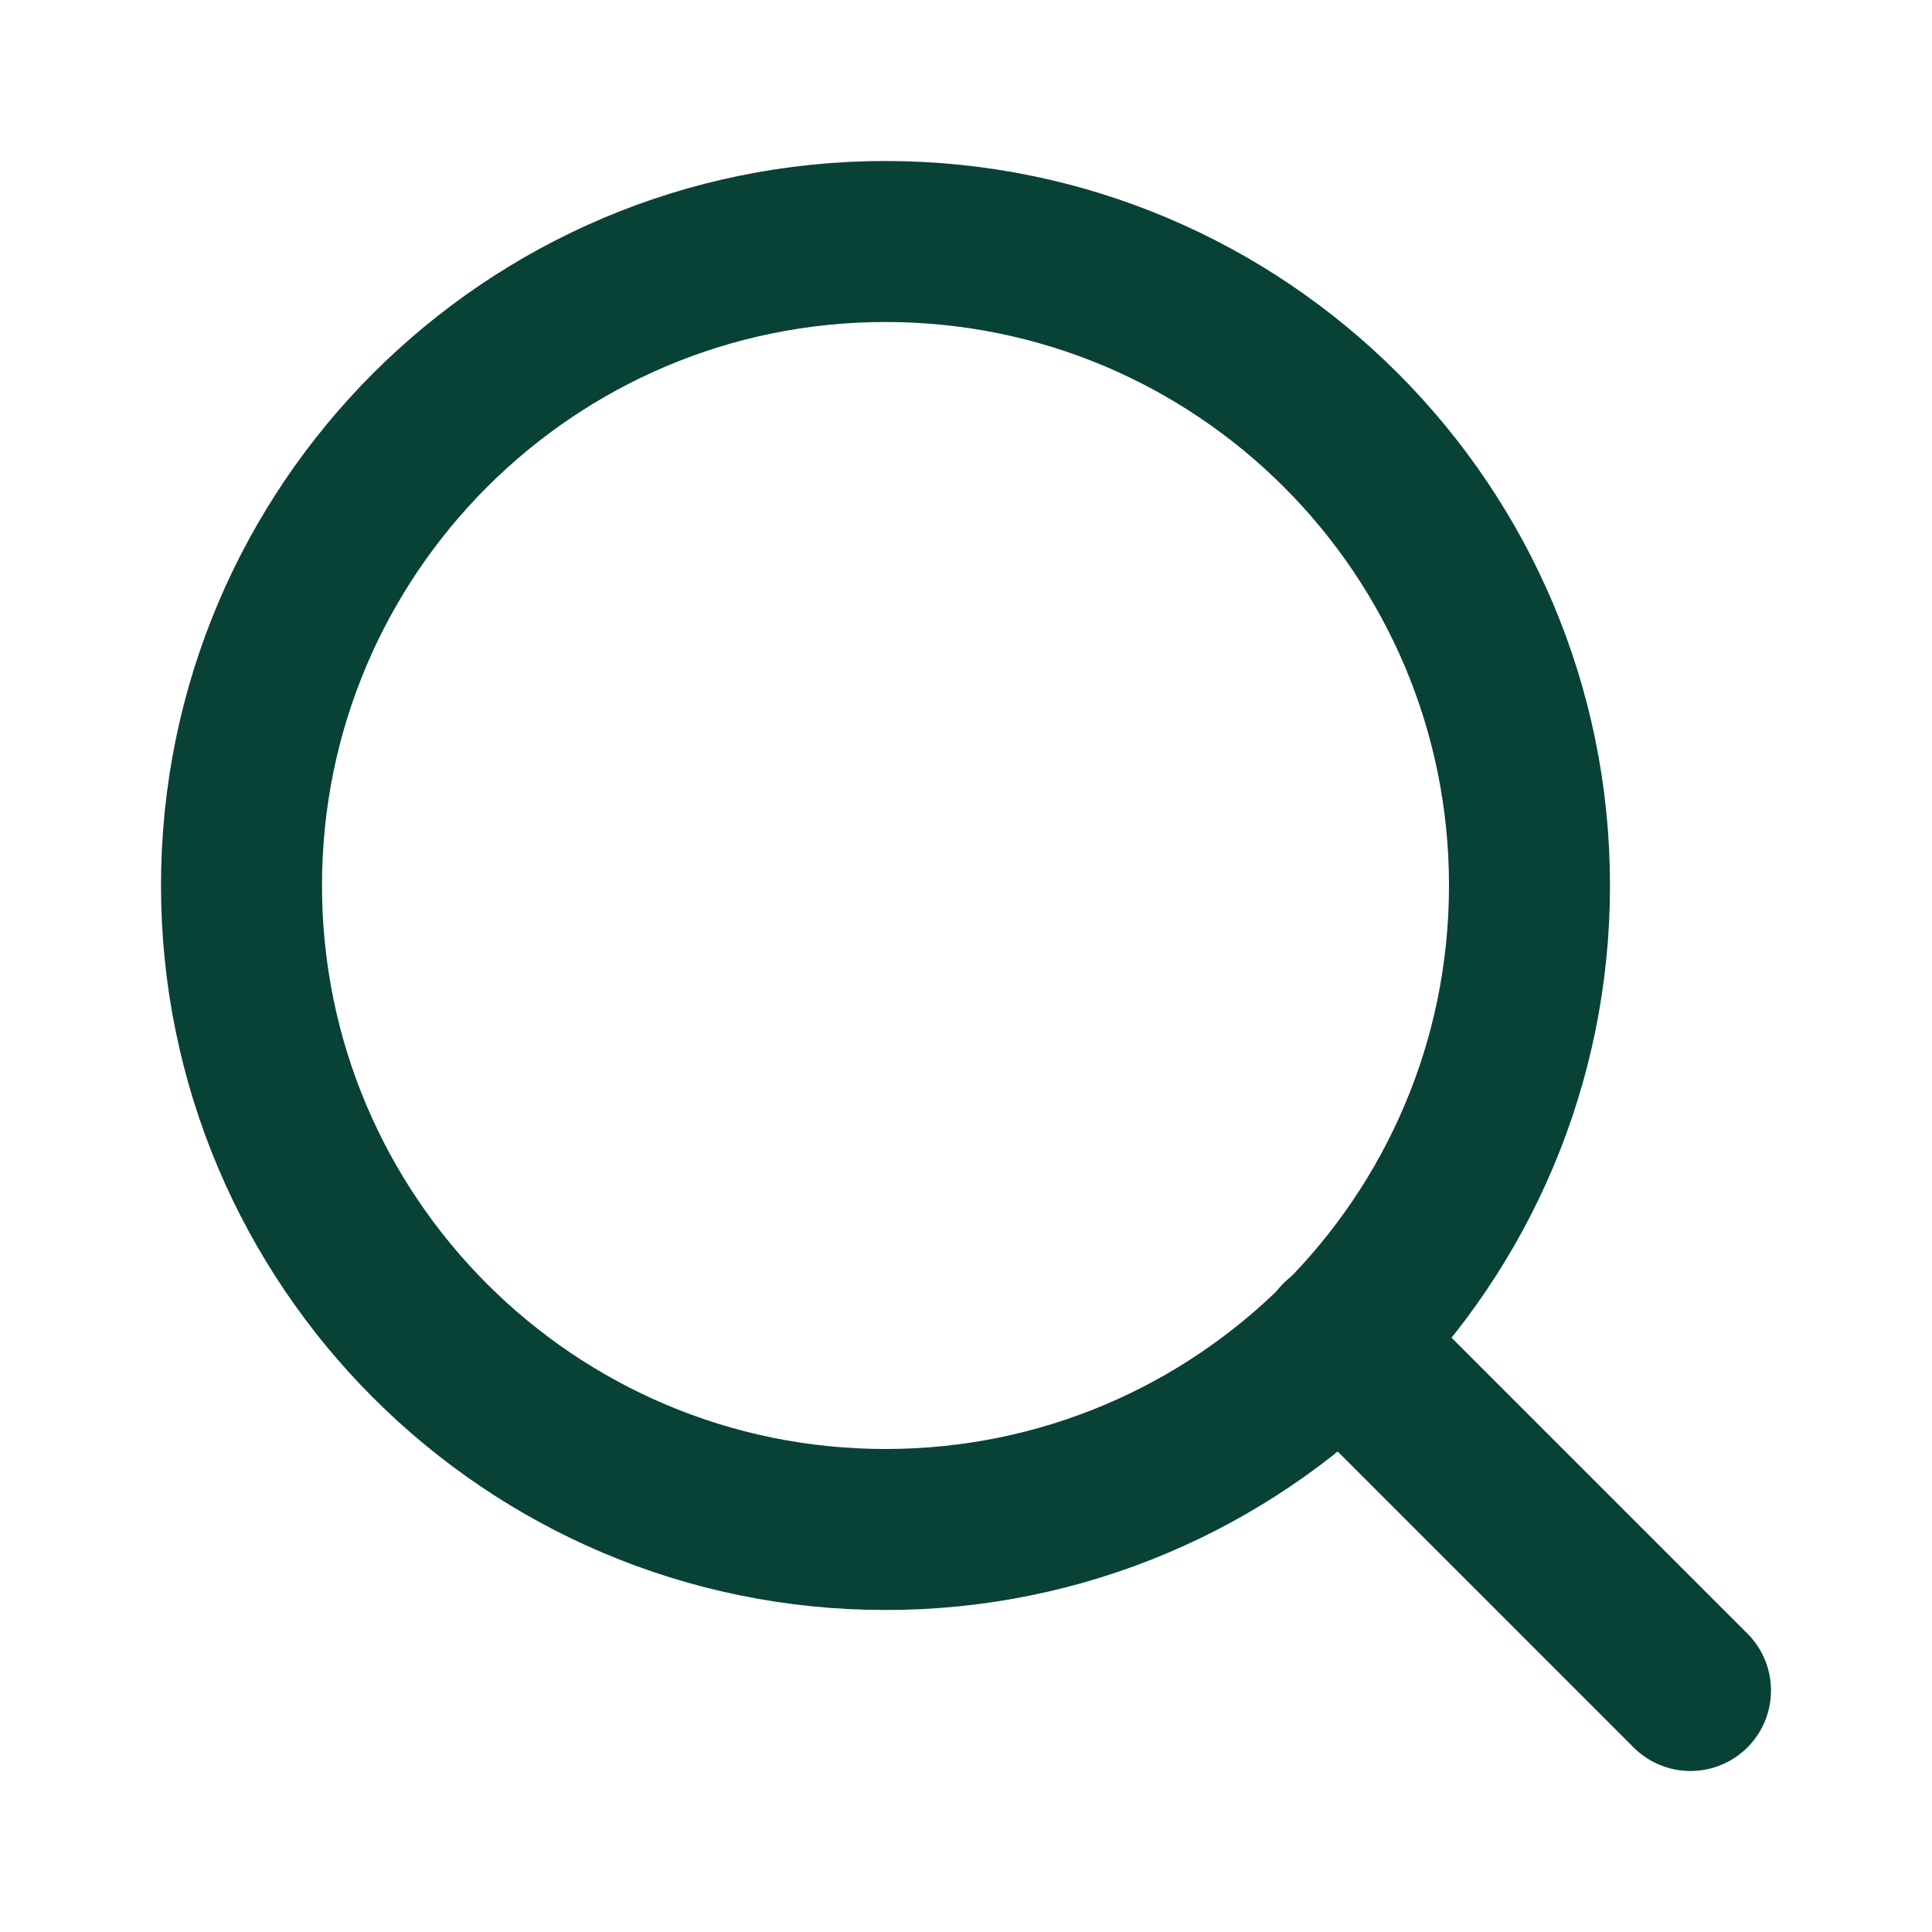
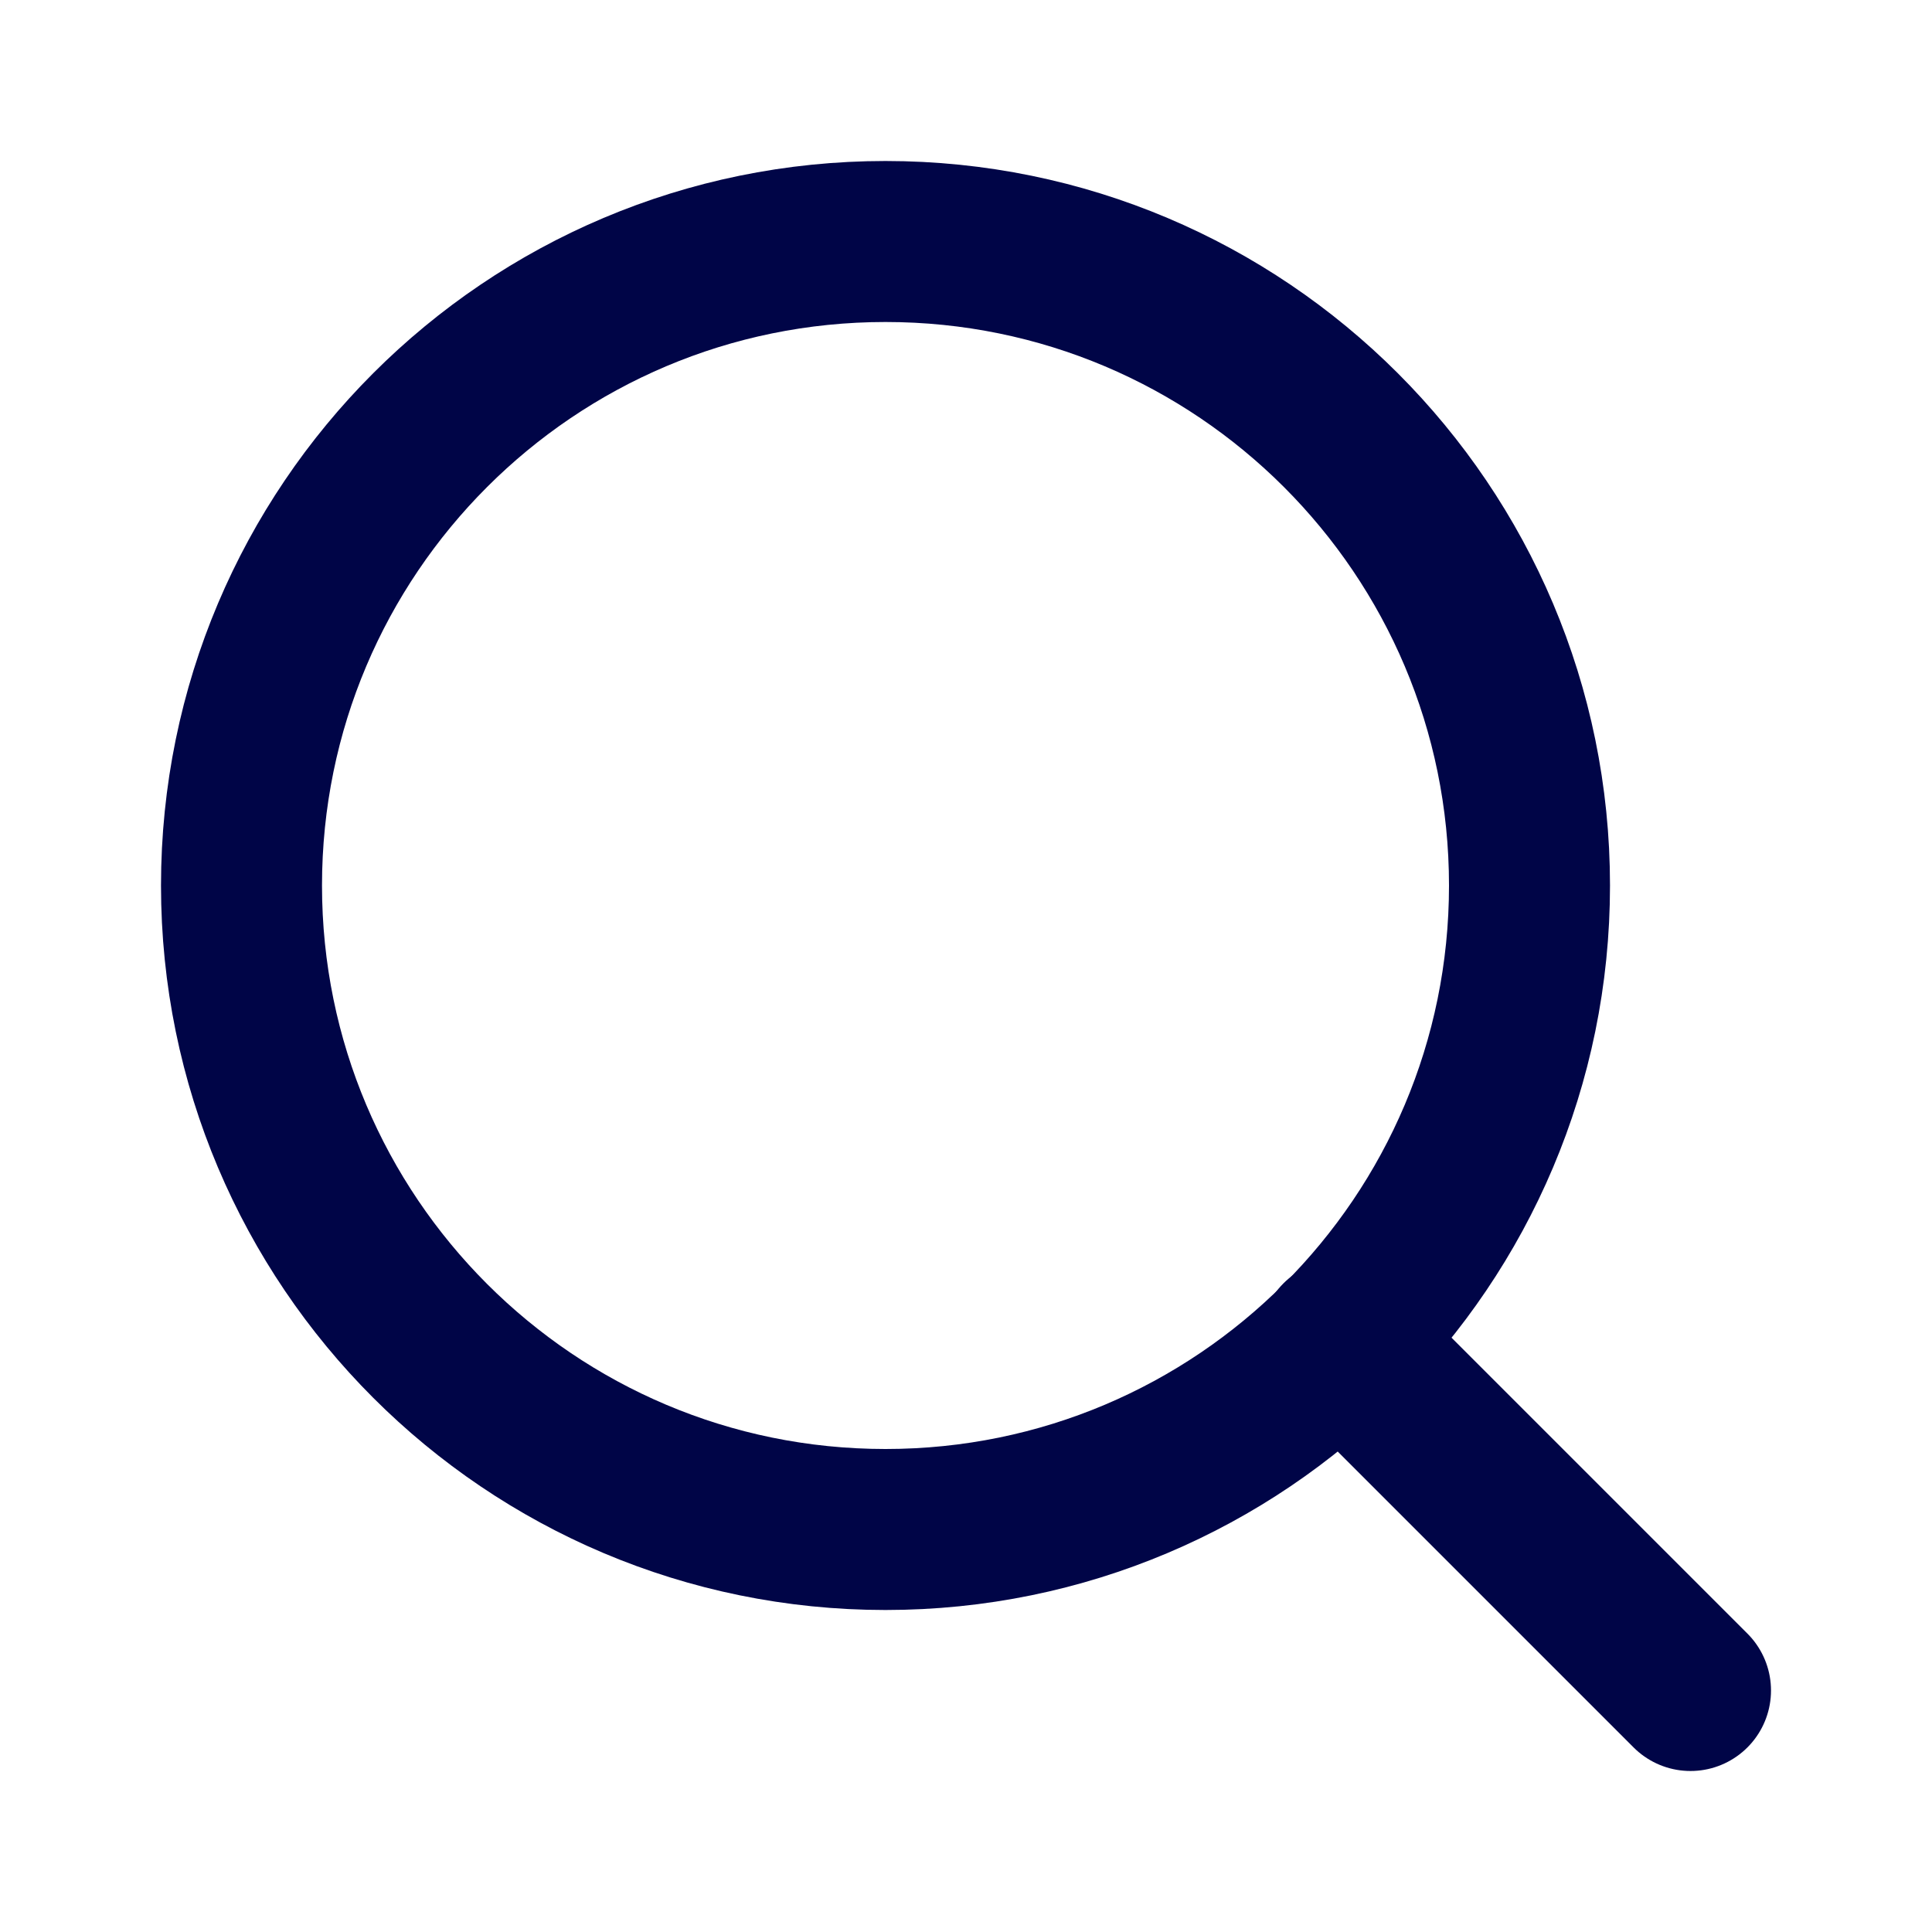
<svg xmlns="http://www.w3.org/2000/svg" width="24" height="24" viewBox="0 0 24 24" fill="none">
-   <path d="M11 19C15.418 19 19 15.418 19 11C19 6.582 15.418 3 11 3C6.582 3 3 6.582 3 11C3 15.418 6.582 19 11 19Z" stroke="#084236" stroke-width="2" stroke-linecap="round" stroke-linejoin="round" />
-   <path d="M21 21L16.65 16.65" stroke="#084236" stroke-width="2" stroke-linecap="round" stroke-linejoin="round" />
+   <path d="M11 19C15.418 19 19 15.418 19 11C19 6.582 15.418 3 11 3C6.582 3 3 6.582 3 11C3 15.418 6.582 19 11 19Z" stroke="#000547" stroke-width="2" stroke-linecap="round" stroke-linejoin="round" />
+   <path d="M21 21L16.65 16.65" stroke="#000547" stroke-width="2" stroke-linecap="round" stroke-linejoin="round" />
</svg>
